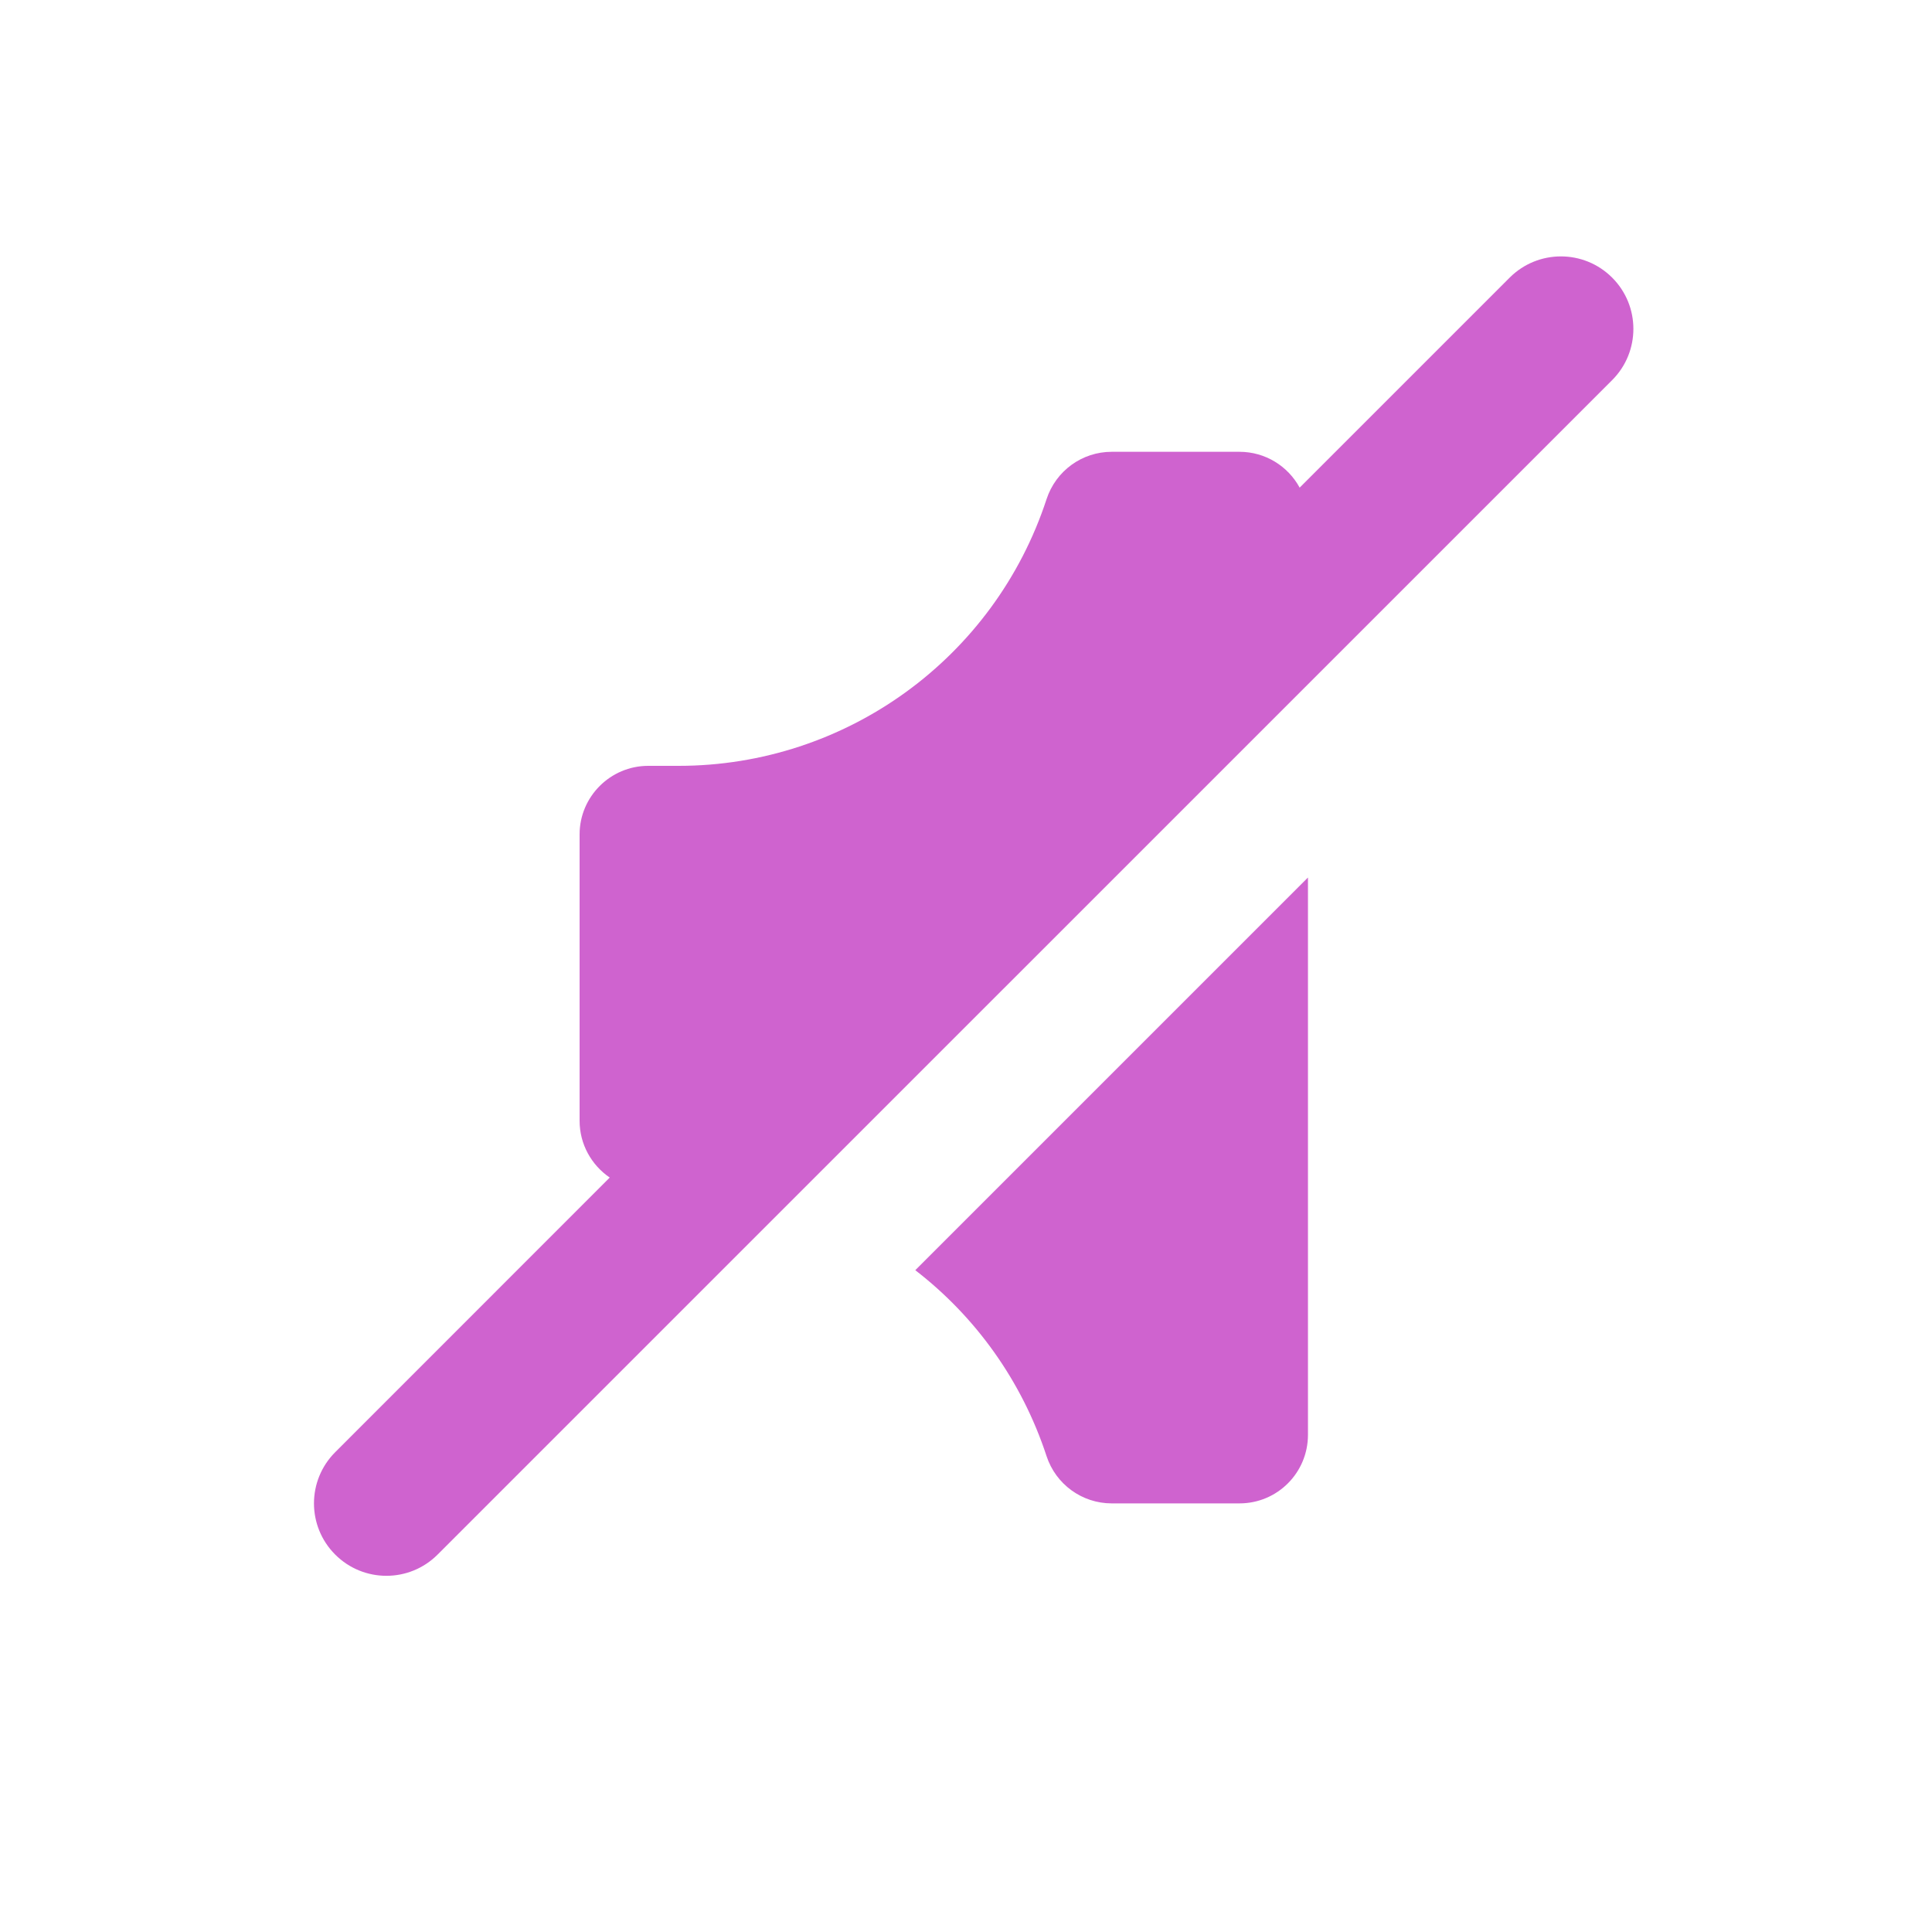
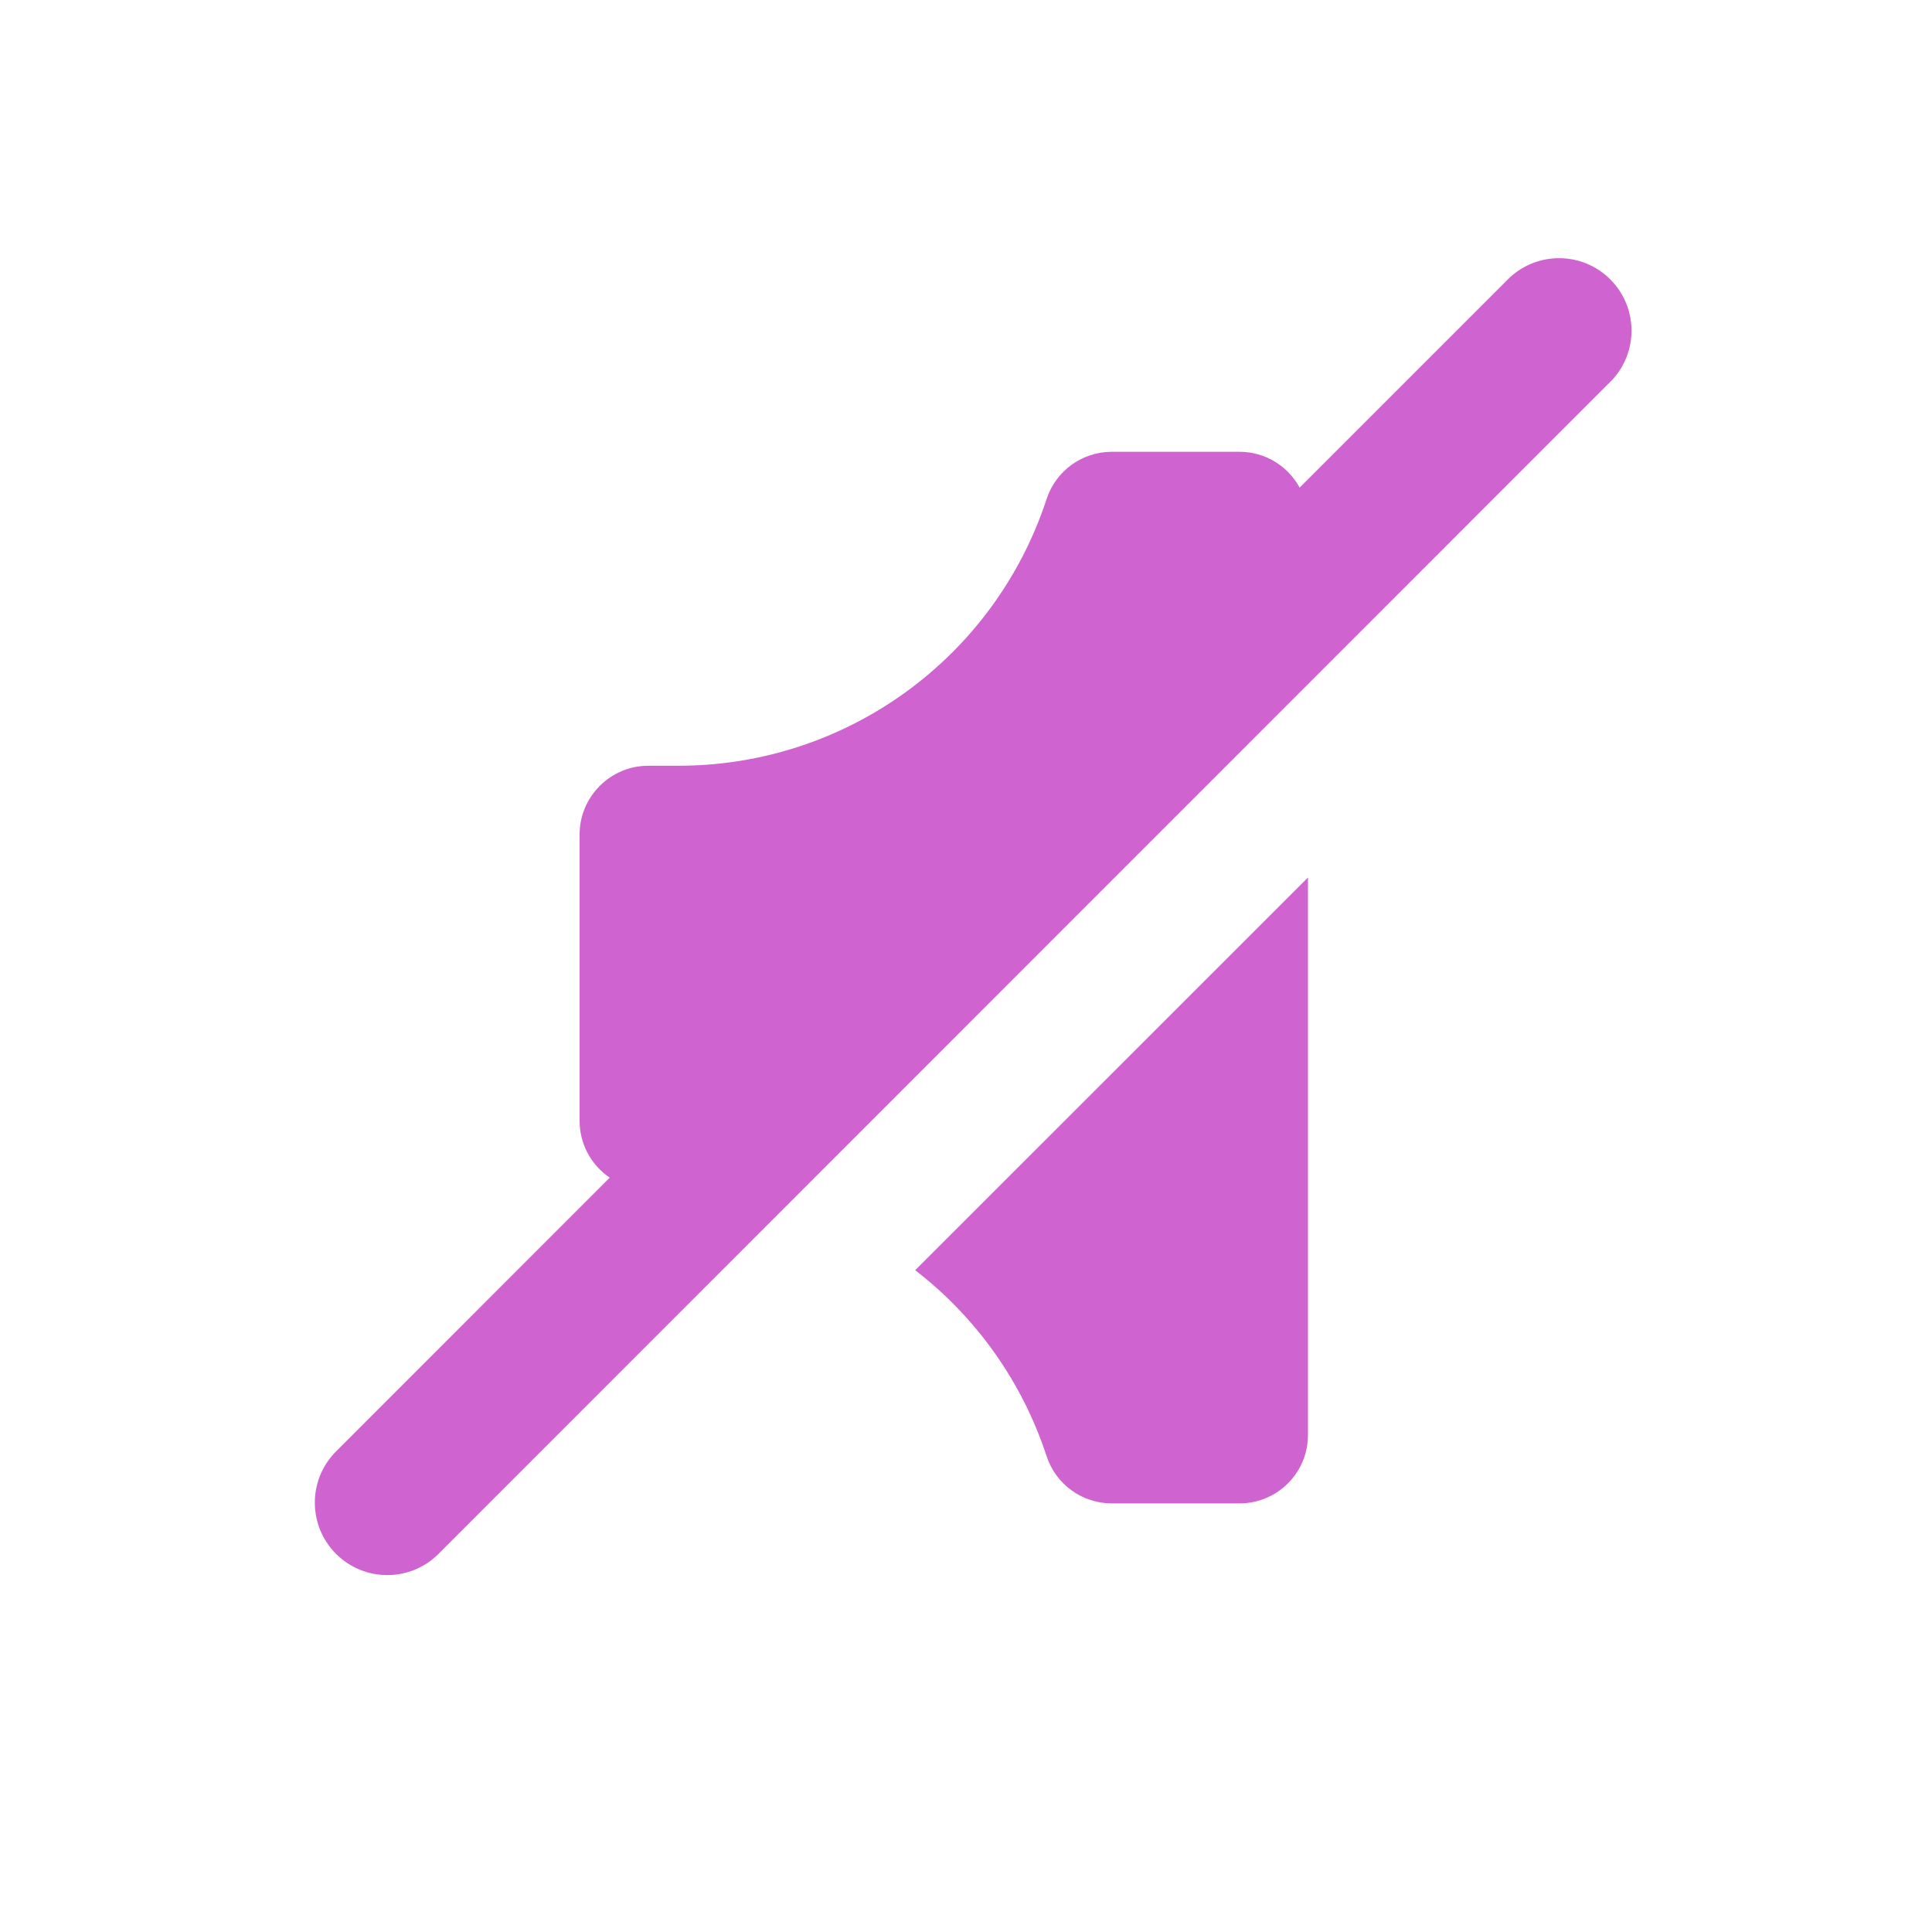
- <svg xmlns="http://www.w3.org/2000/svg" width="20px" height="20px" viewBox="0 0 20 20" version="1.1">
-   <g id="Sound/Effects/Mute" stroke="none" stroke-width="1" fill="none" fill-rule="evenodd">
-     <path fill="#CF63CF" d="M13.454,5.048 L15.628,2.874 C15.921,2.581 16.396,2.581 16.689,2.874 C16.982,3.167 16.982,3.642 16.689,3.935 L4.53,16.093 C4.237,16.386 3.763,16.386 3.47,16.093 C3.177,15.8 3.177,15.326 3.47,15.033 L6.312,12.19 C6.124,12.062 6,11.846 6,11.603 L6,8.637 C6,8.247 6.319,7.928 6.71,7.928 L7.025,7.928 C8.758,7.928 10.294,6.814 10.834,5.167 C10.93,4.874 11.202,4.677 11.508,4.677 L12.831,4.677 C13.1,4.677 13.334,4.827 13.454,5.048 Z M13.54,9.084 L13.54,14.853 C13.54,15.246 13.223,15.563 12.831,15.563 L11.508,15.563 C11.202,15.563 10.93,15.366 10.834,15.074 C10.577,14.291 10.096,13.628 9.475,13.149 L13.54,9.084 Z" id="path-1" />
-   </g>
+ <svg xmlns="http://www.w3.org/2000/svg" width="20" height="20">
+   <path fill="#CF63CF" fill-rule="evenodd" d="m13.454 5.048 2.174-2.174a.75.75 0 0 1 1.06 1.06L4.53 16.095a.75.75 0 0 1-1.06-1.061l2.842-2.843A.71.71 0 0 1 6 11.603V8.637c0-.39.32-.71.71-.71h.315a4.009 4.009 0 0 0 3.809-2.76.71.71 0 0 1 .674-.49h1.323c.27 0 .503.15.623.371Zm.086 4.036v5.77c0 .392-.317.709-.709.709h-1.323a.71.71 0 0 1-.674-.49 4.004 4.004 0 0 0-1.36-1.924l4.066-4.065Z" />
</svg>
